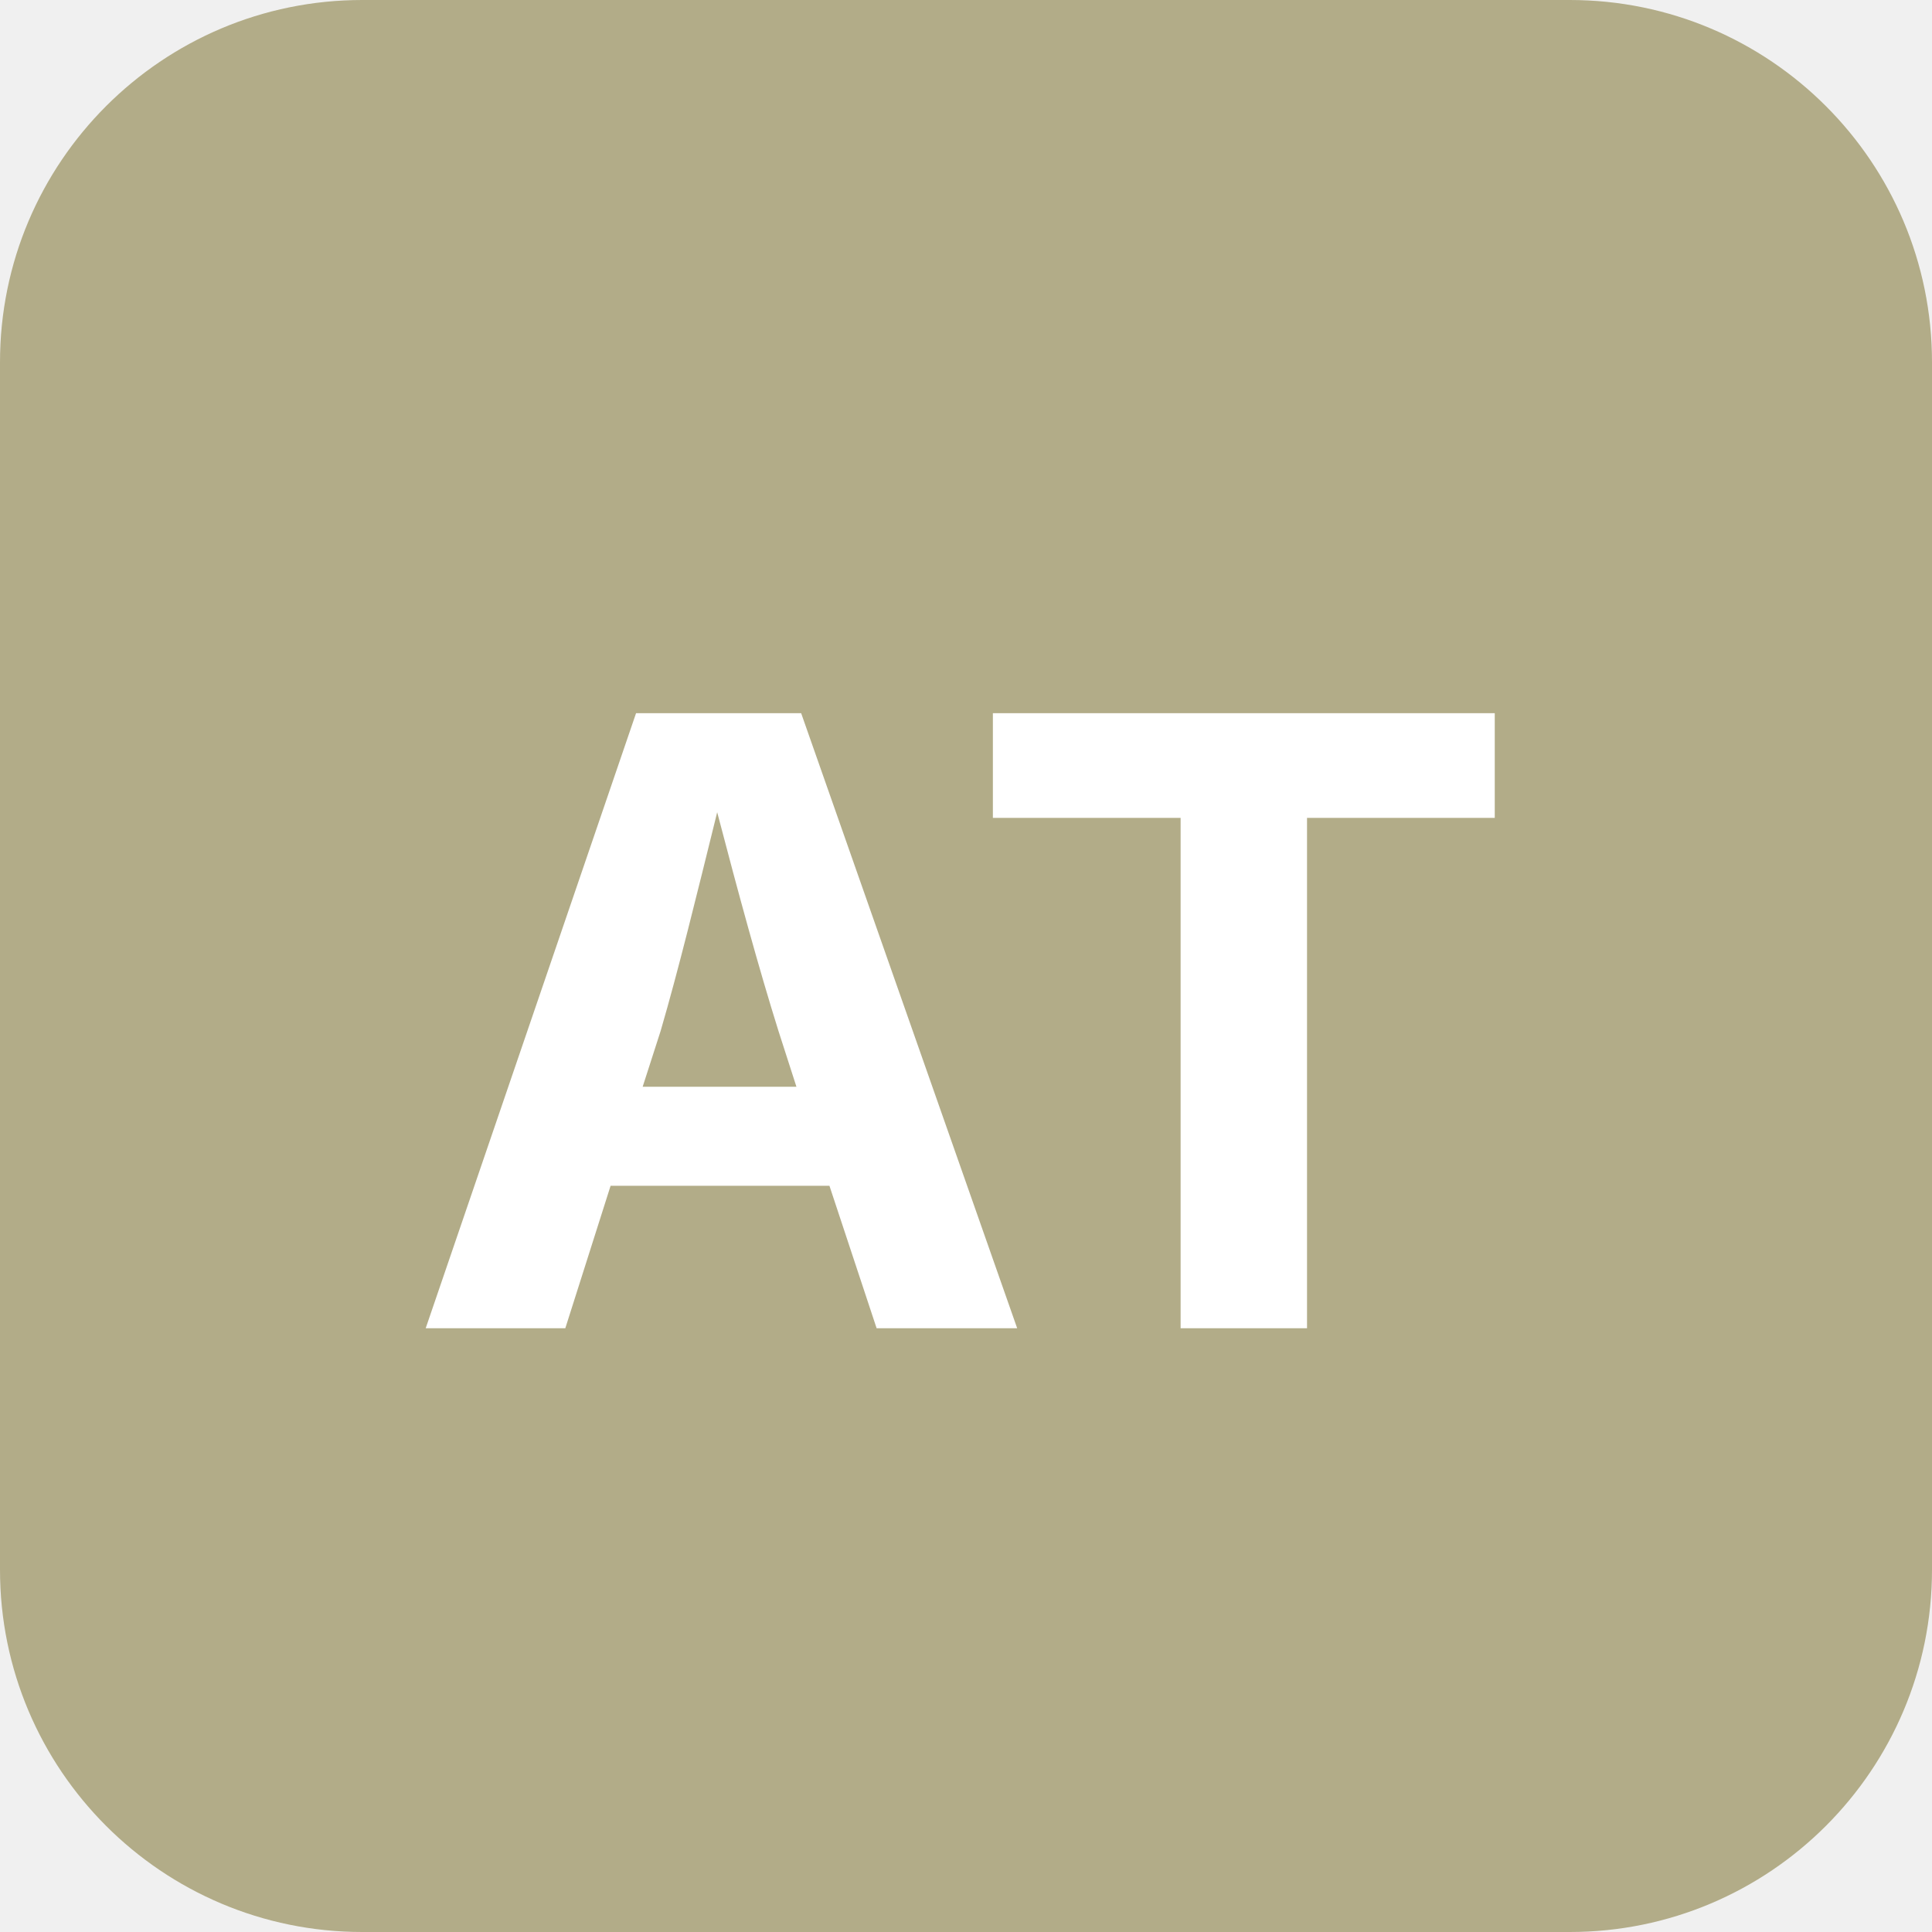
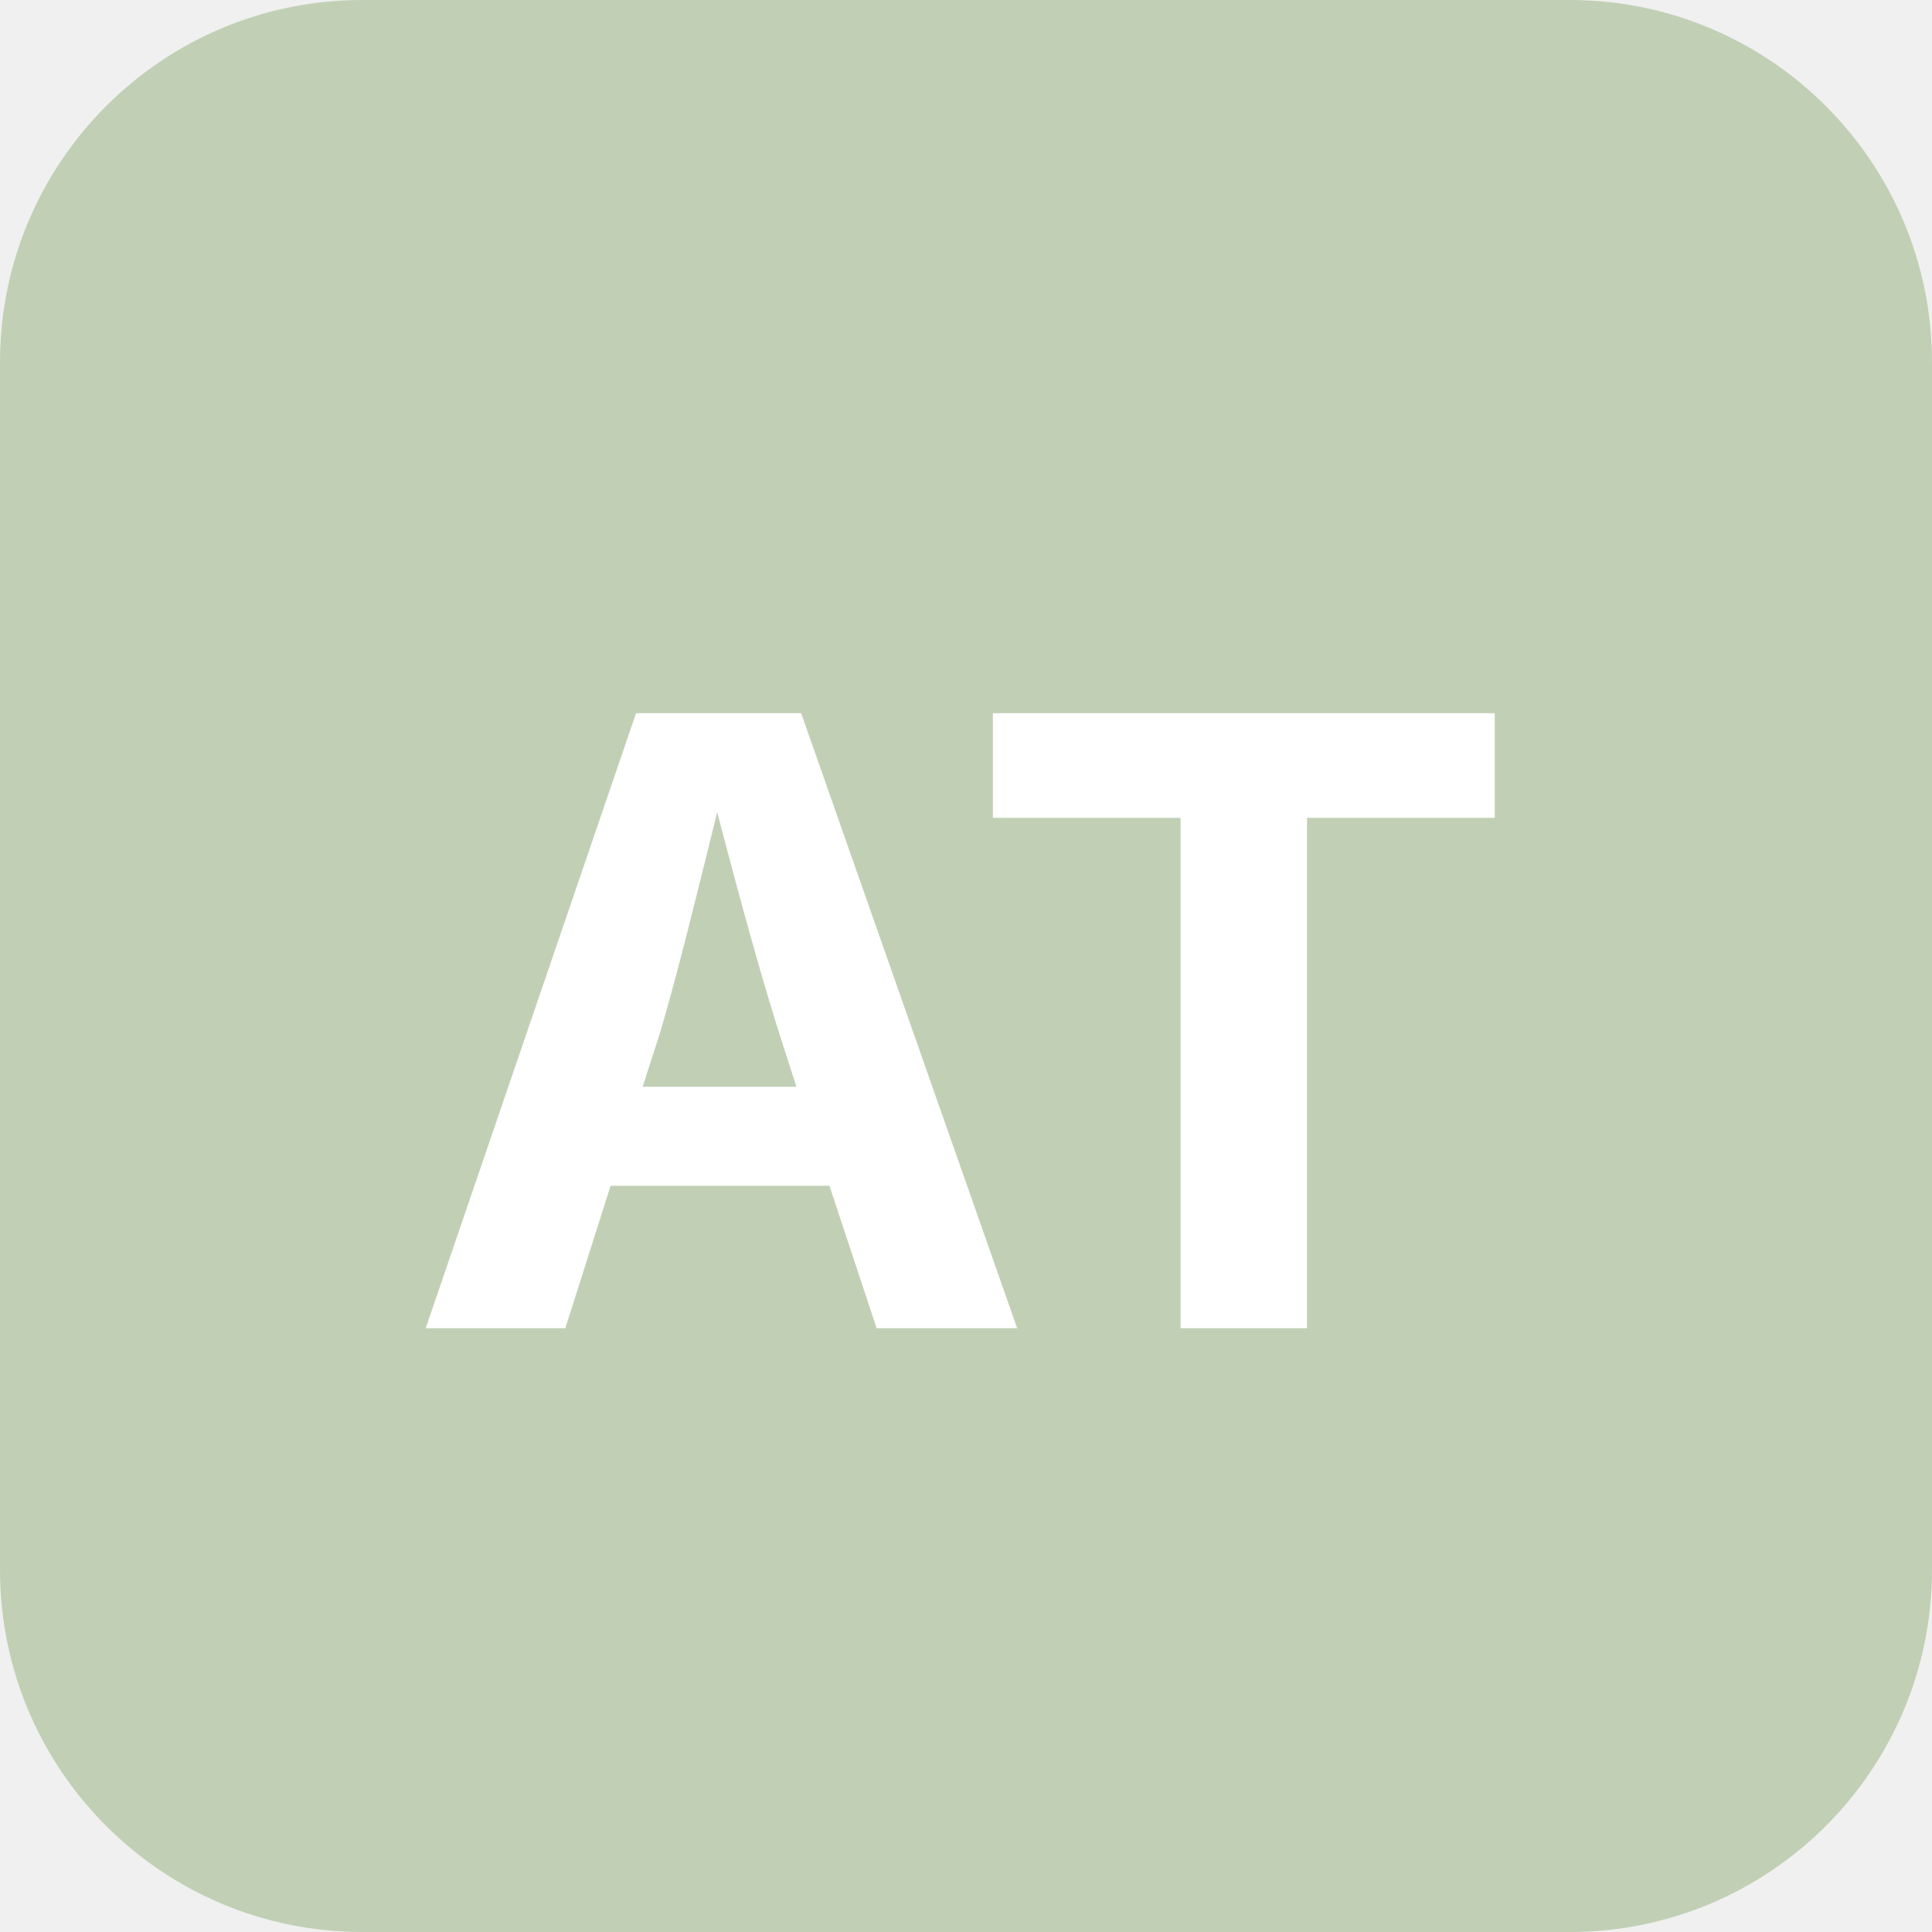
<svg xmlns="http://www.w3.org/2000/svg" viewBox="0 0 32 32">
-   <rect width="32" height="32" rx="6" fill="#B2AC88" />
+   <rect width="32" height="32" rx="6" fill="#C1D0B5" />
  <text x="16" y="22" font-family="system-ui, -apple-system, sans-serif" font-size="14" font-weight="700" fill="#ffffff" text-anchor="middle">AT</text>
</svg>
